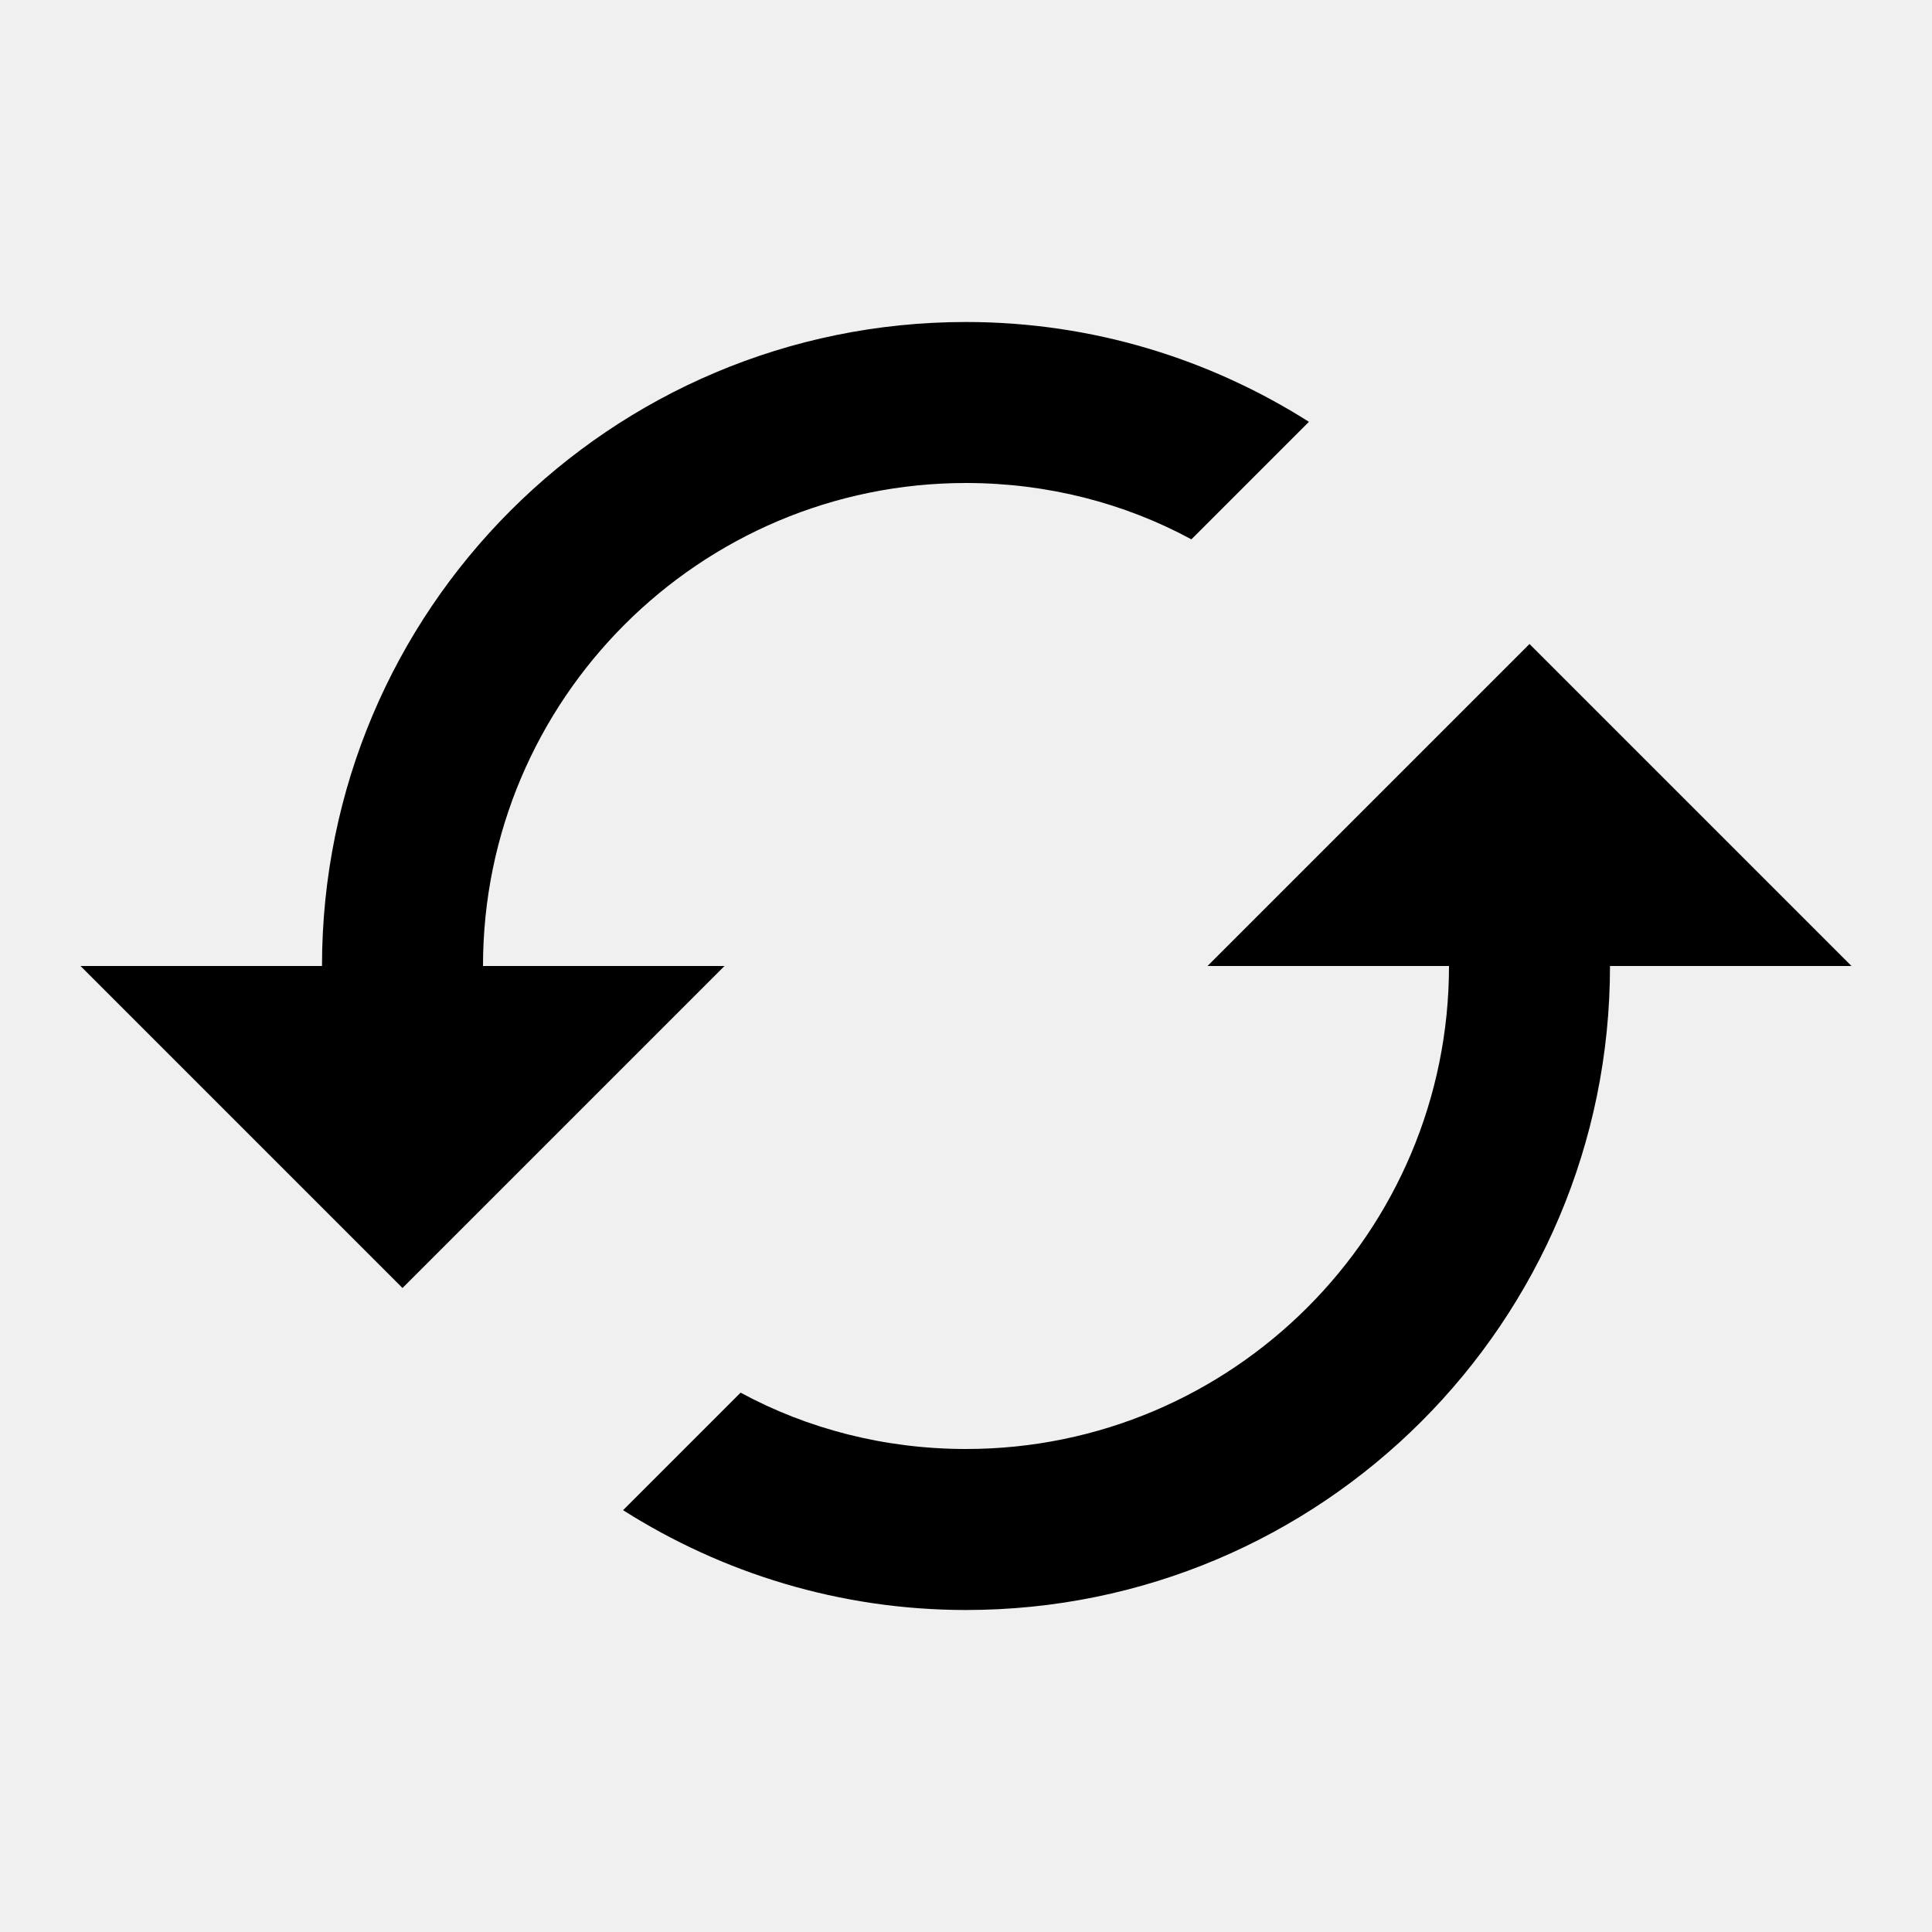
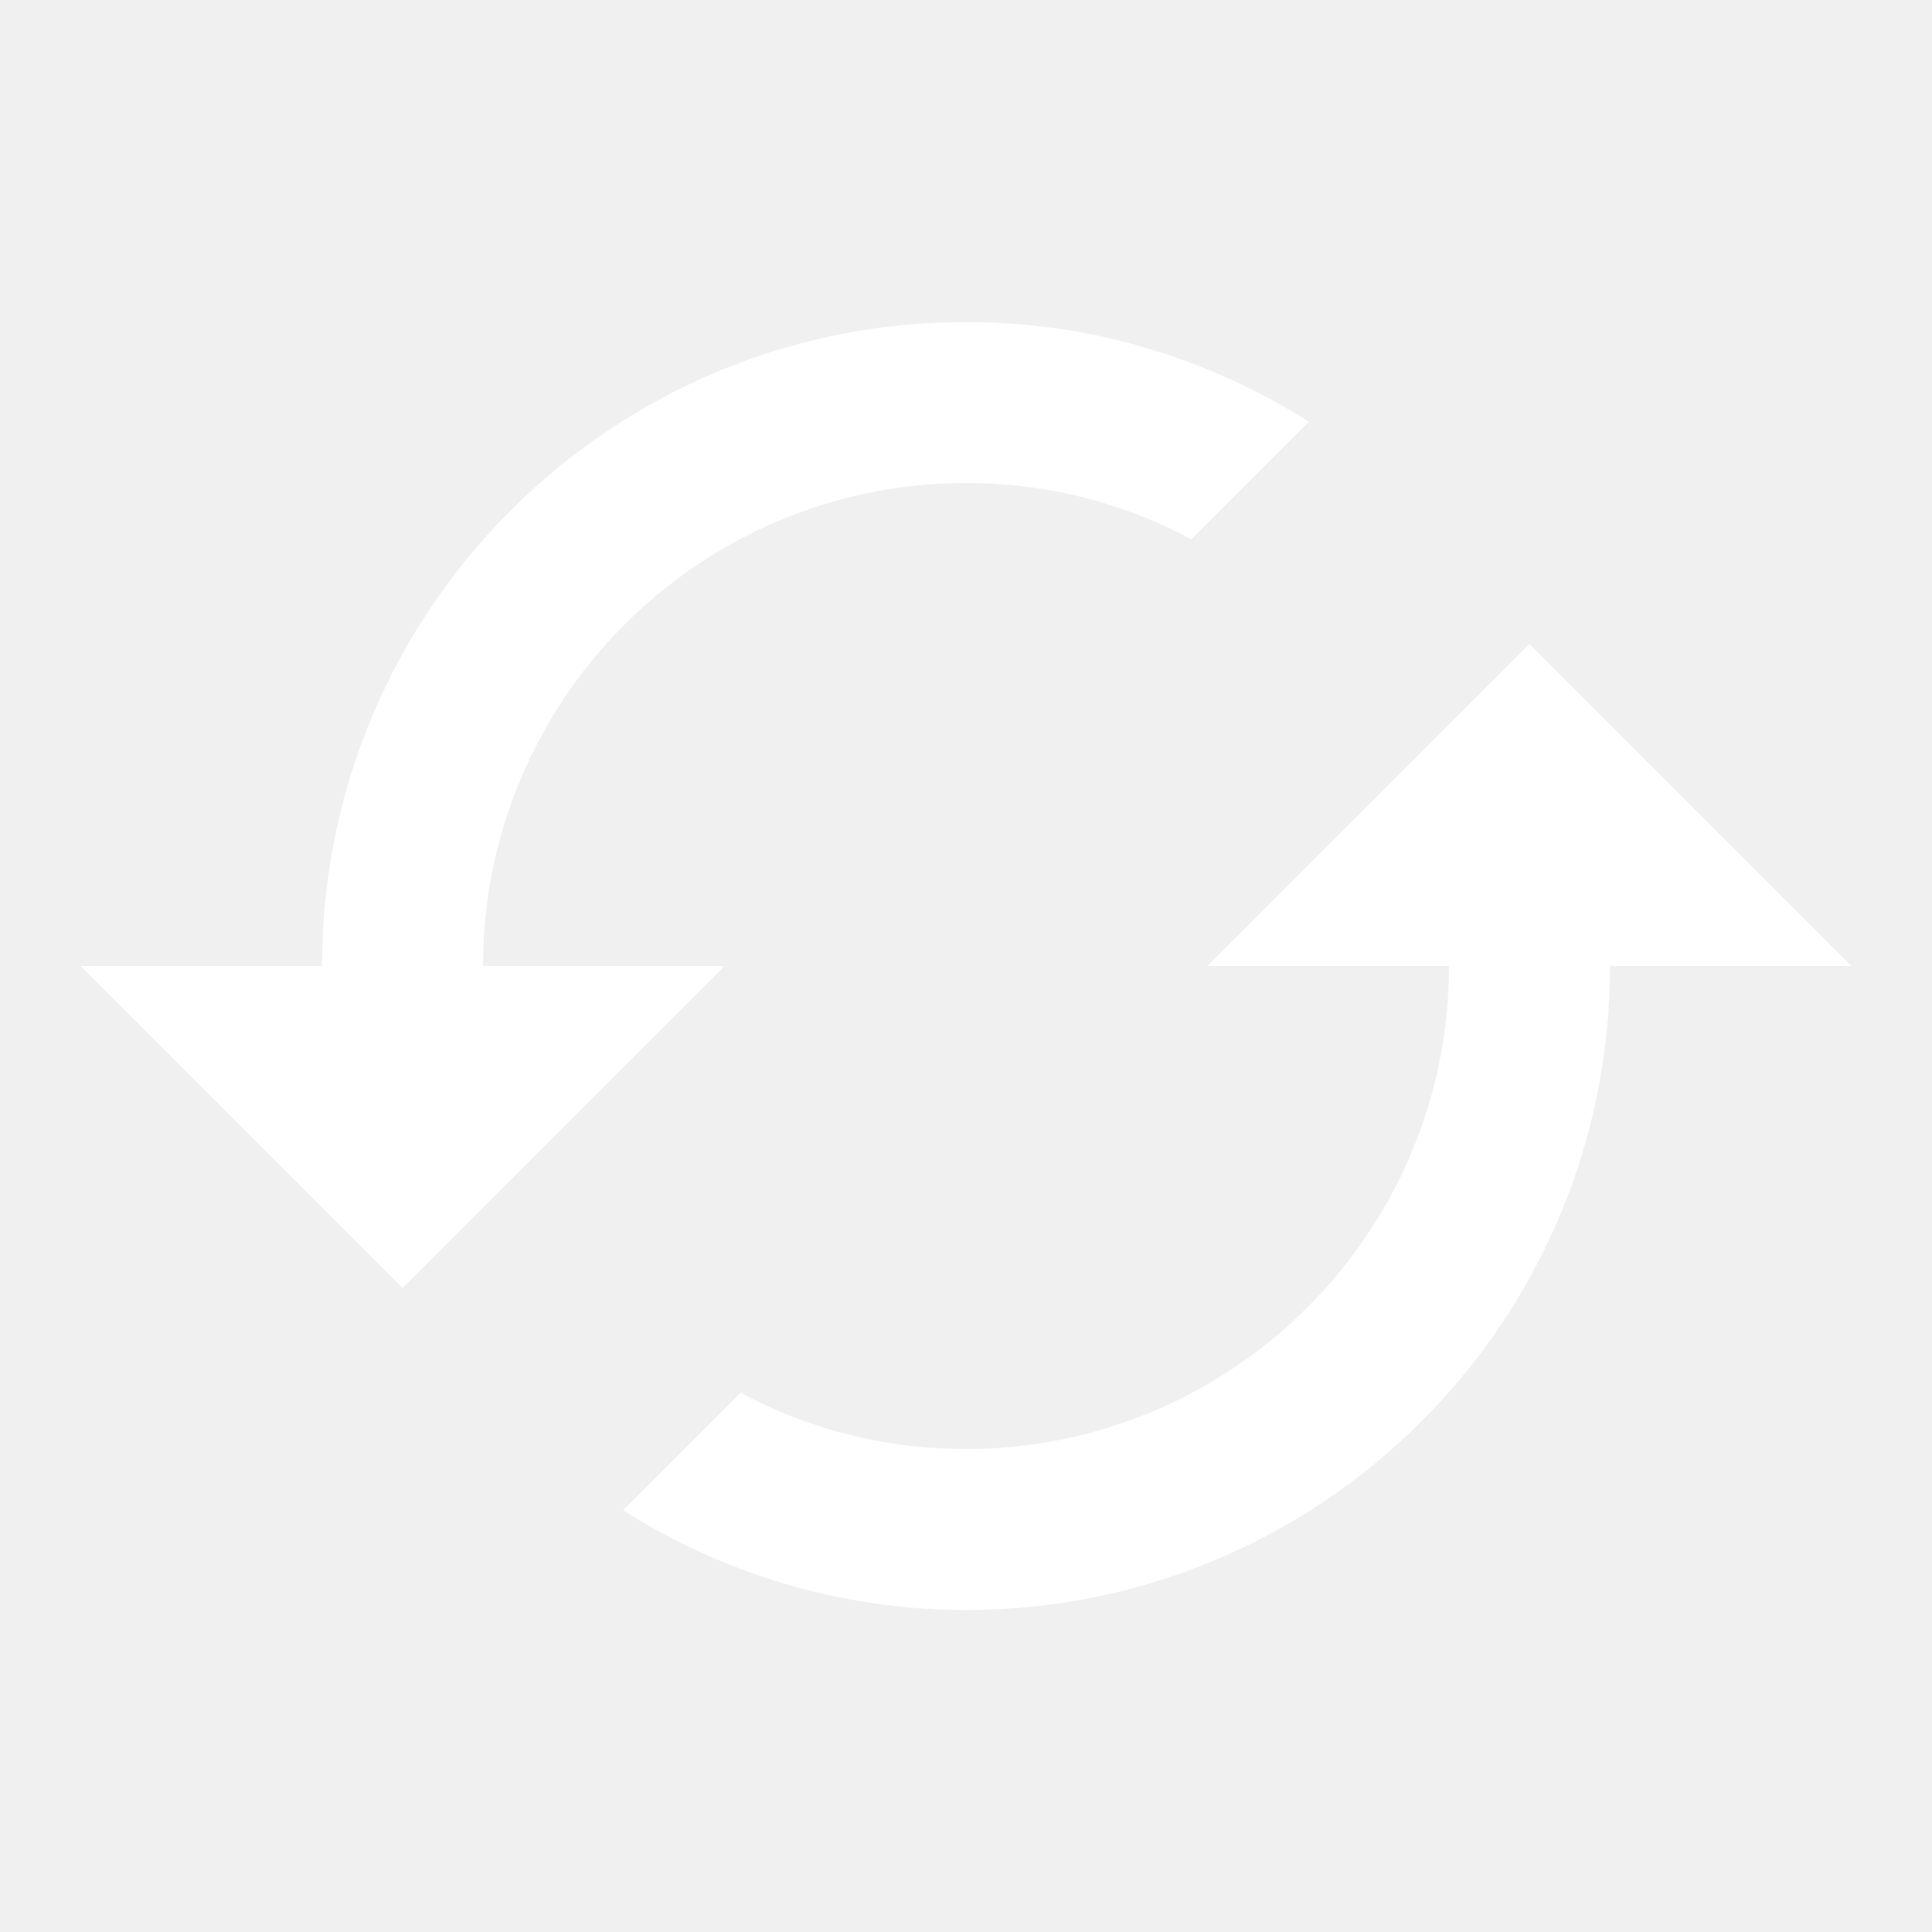
- <svg xmlns="http://www.w3.org/2000/svg" viewBox="0 0 24 24" fill="#333333;" width="18px" height="18px">
+ <svg xmlns="http://www.w3.org/2000/svg" viewBox="0 0 24 24" fill="white" width="18px" height="18px">
  <path d="M0 0h24v24H0z" fill="none" />
  <path d="M19 8l-4 4h3c0 3.31-2.69 6-6 6-1.01 0-1.97-.25-2.8-.7l-1.46 1.46C8.97 19.54 10.43 20 12 20c4.42 0 8-3.58 8-8h3l-4-4zM6 12c0-3.31 2.69-6 6-6 1.01 0 1.97.25 2.8.7l1.46-1.46C15.03 4.46 13.57 4 12 4c-4.42 0-8 3.58-8 8H1l4 4 4-4H6z" />
</svg>
